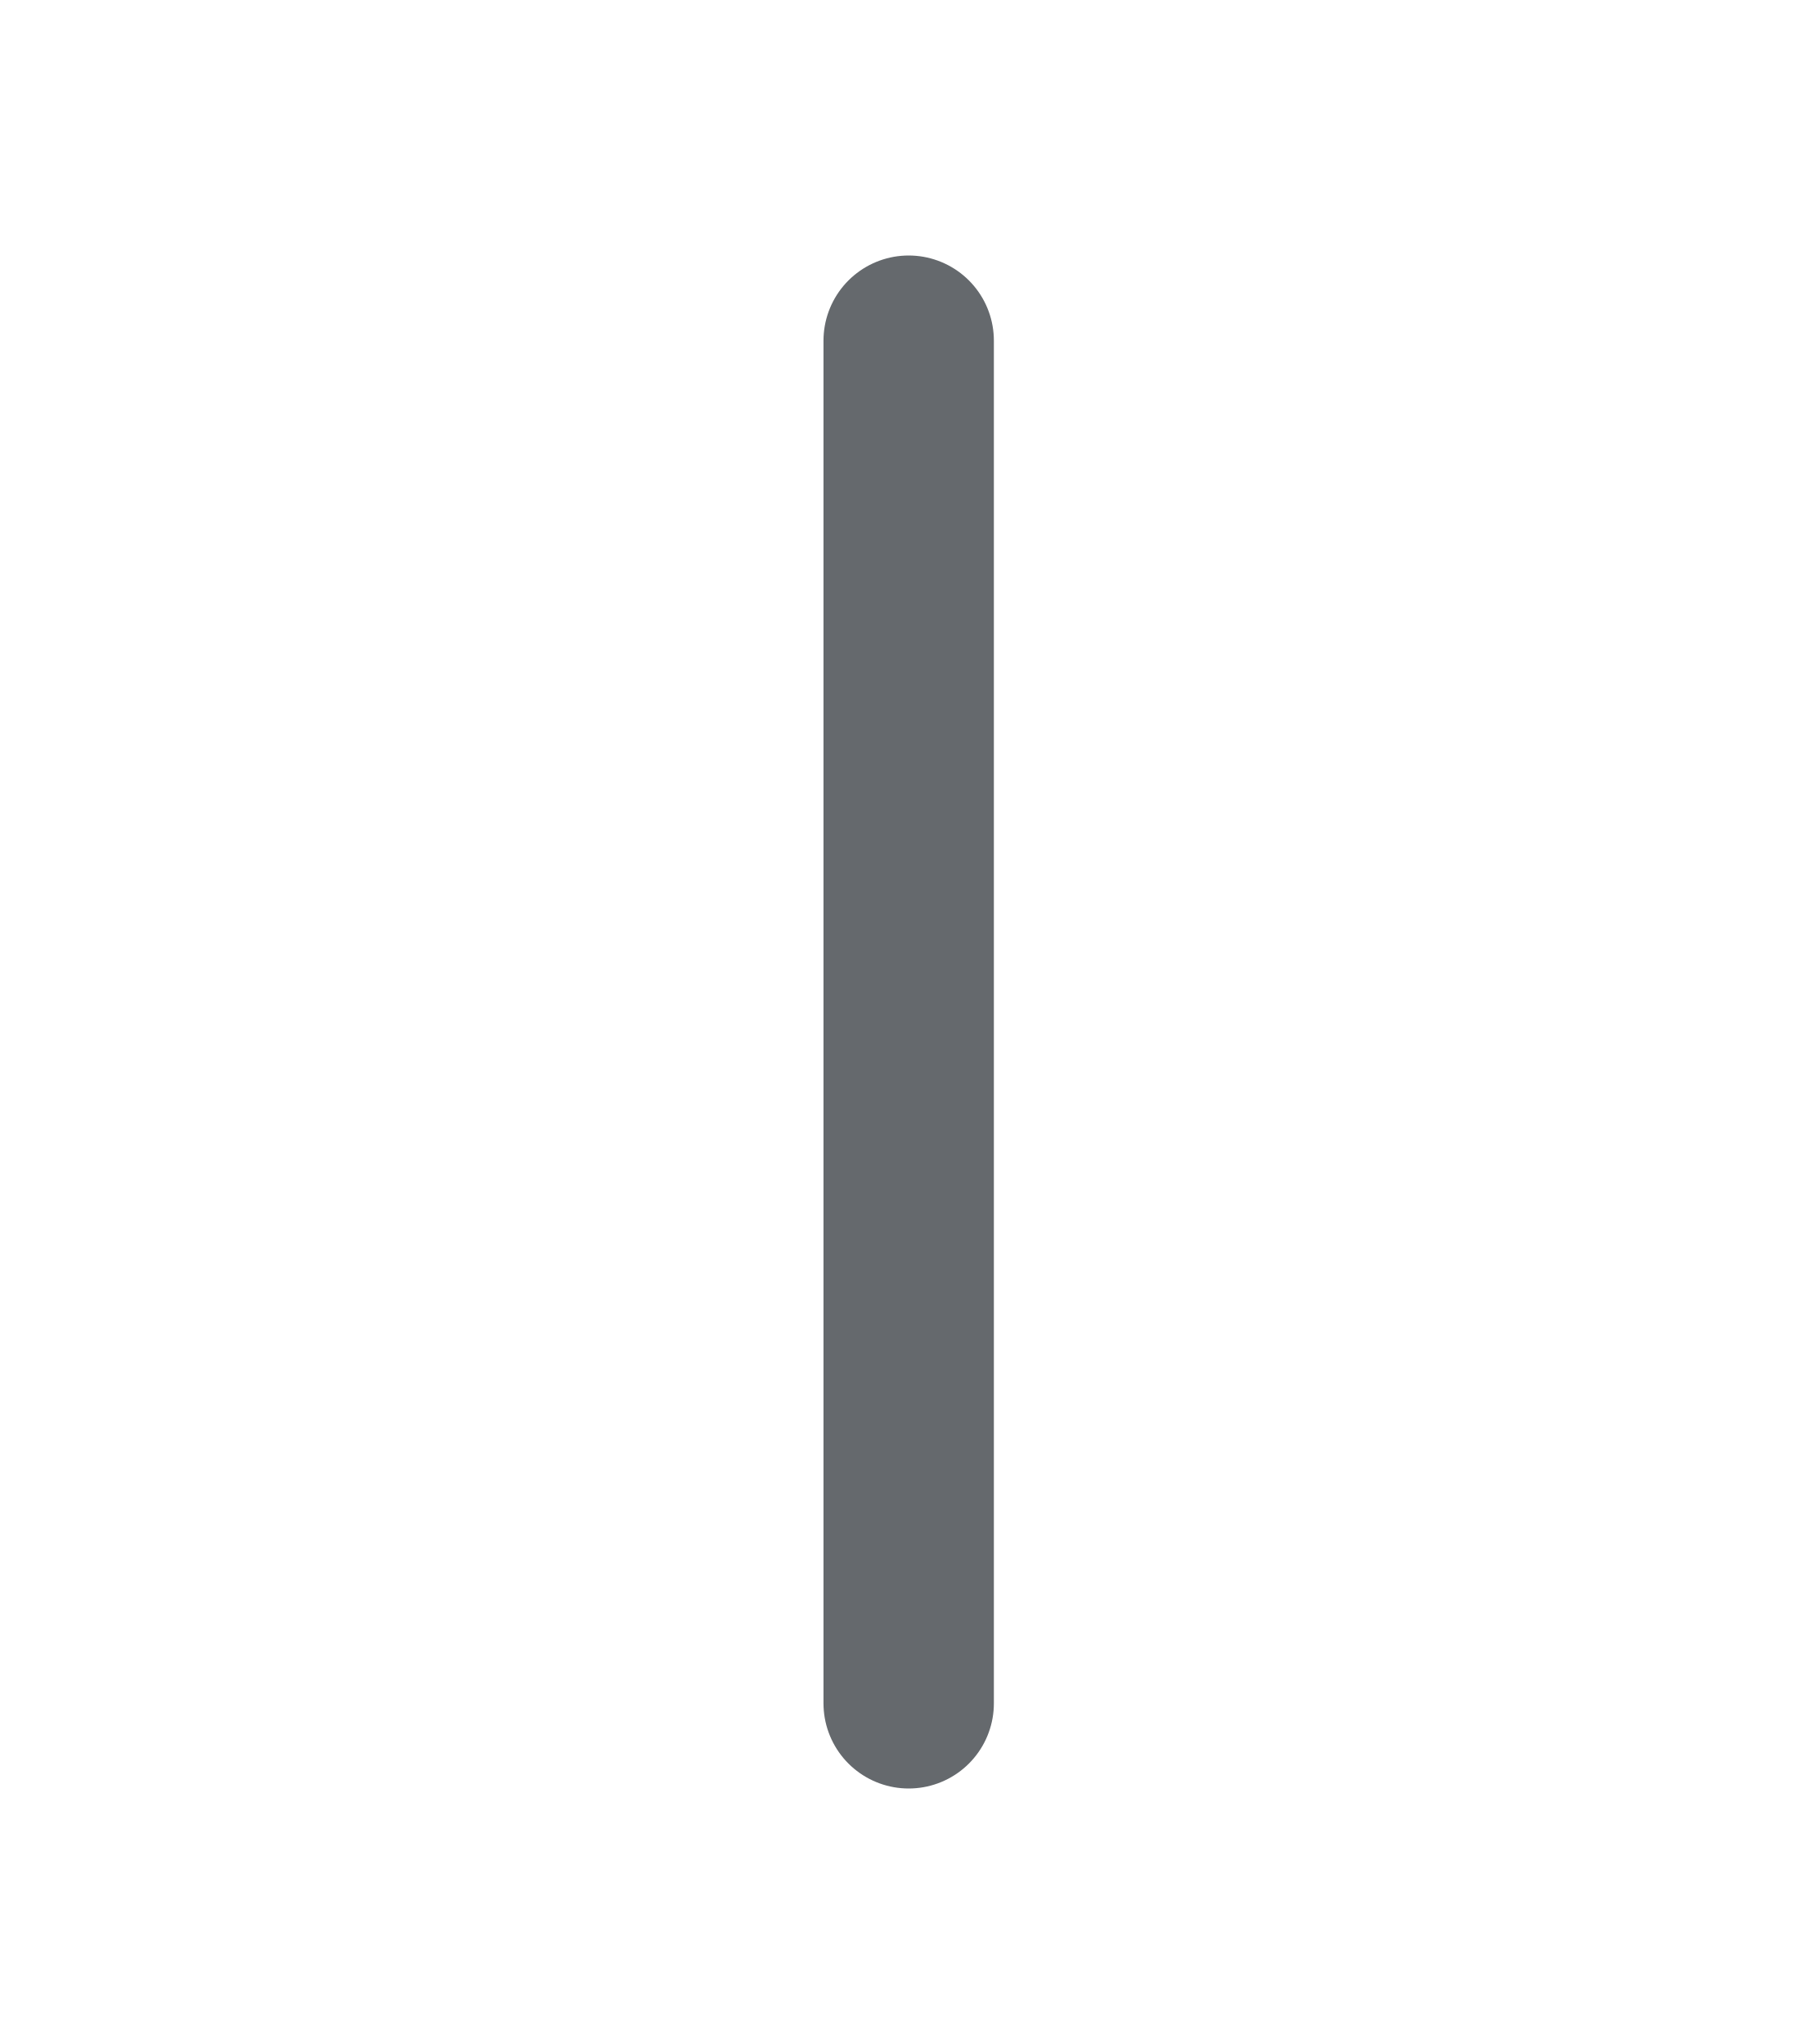
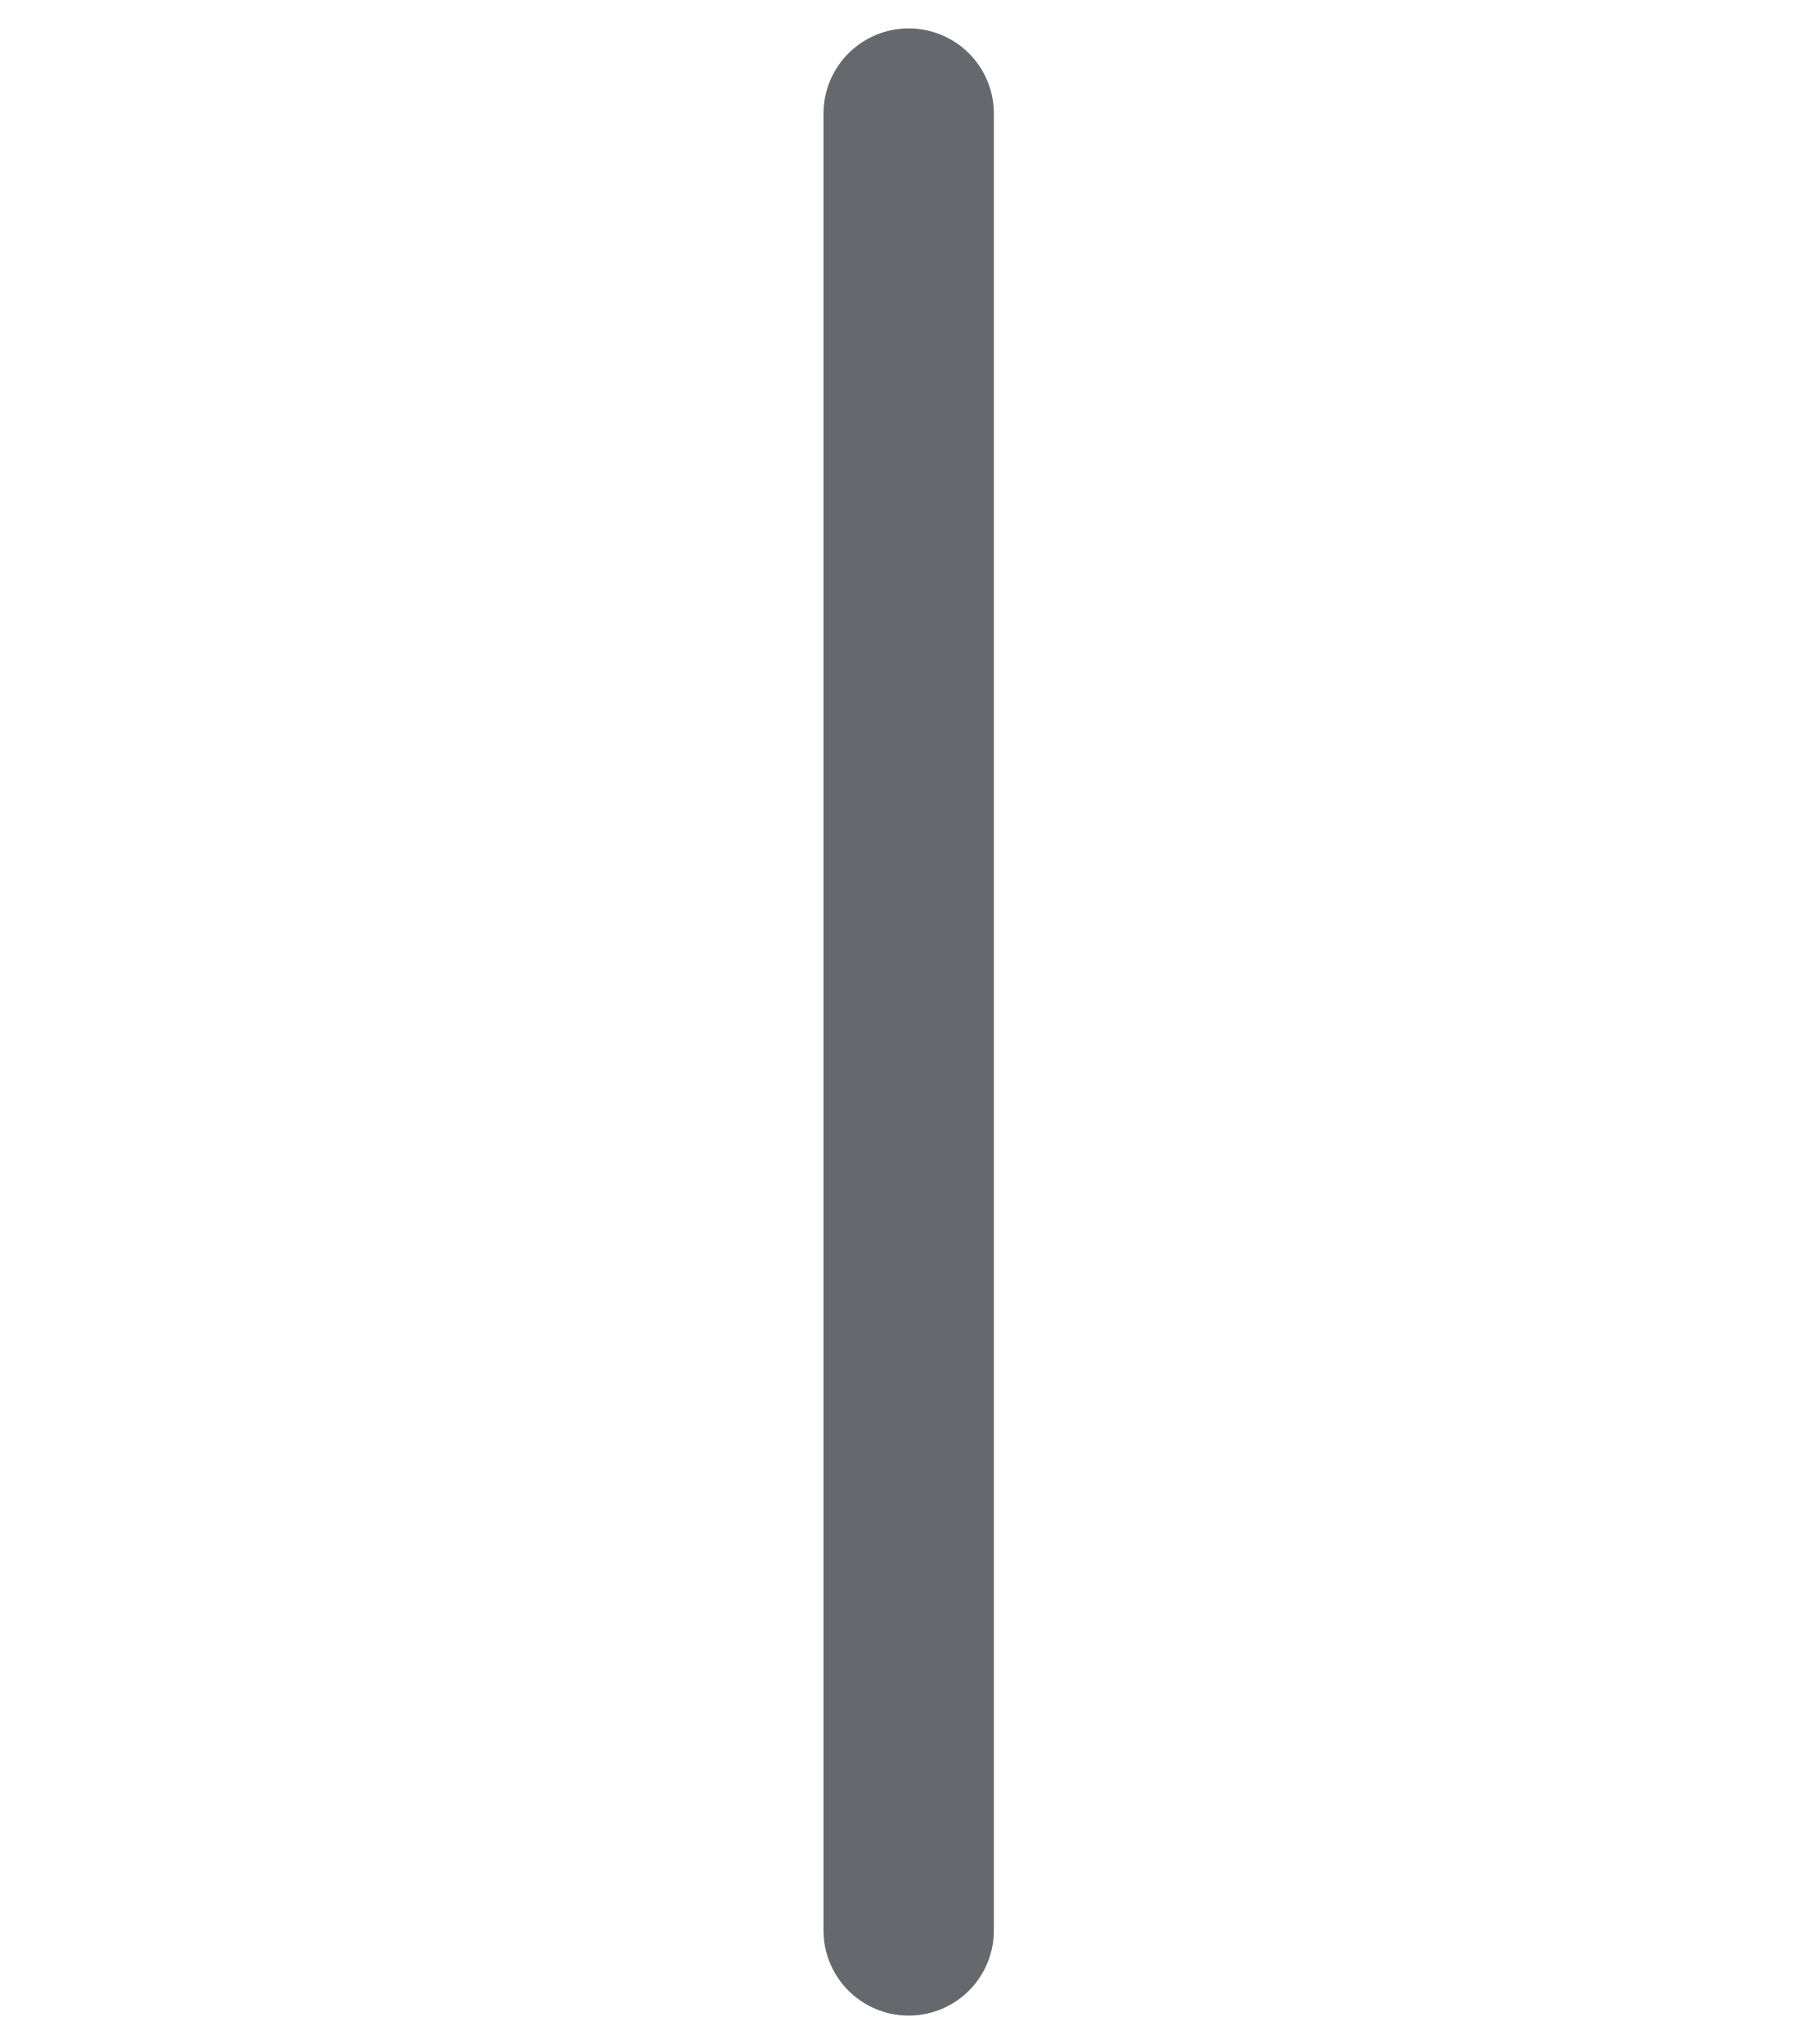
<svg xmlns="http://www.w3.org/2000/svg" width="48" height="54" viewBox="0 0 32 36">
-   <path d="M16 6V30" fill="none" stroke="#55595e" stroke-opacity=".9" stroke-width="3" stroke-linecap="round" />
+   <path d="M16 2V34" fill="none" stroke="#55595e" stroke-opacity=".9" stroke-width="3" stroke-linecap="round" />
</svg>
